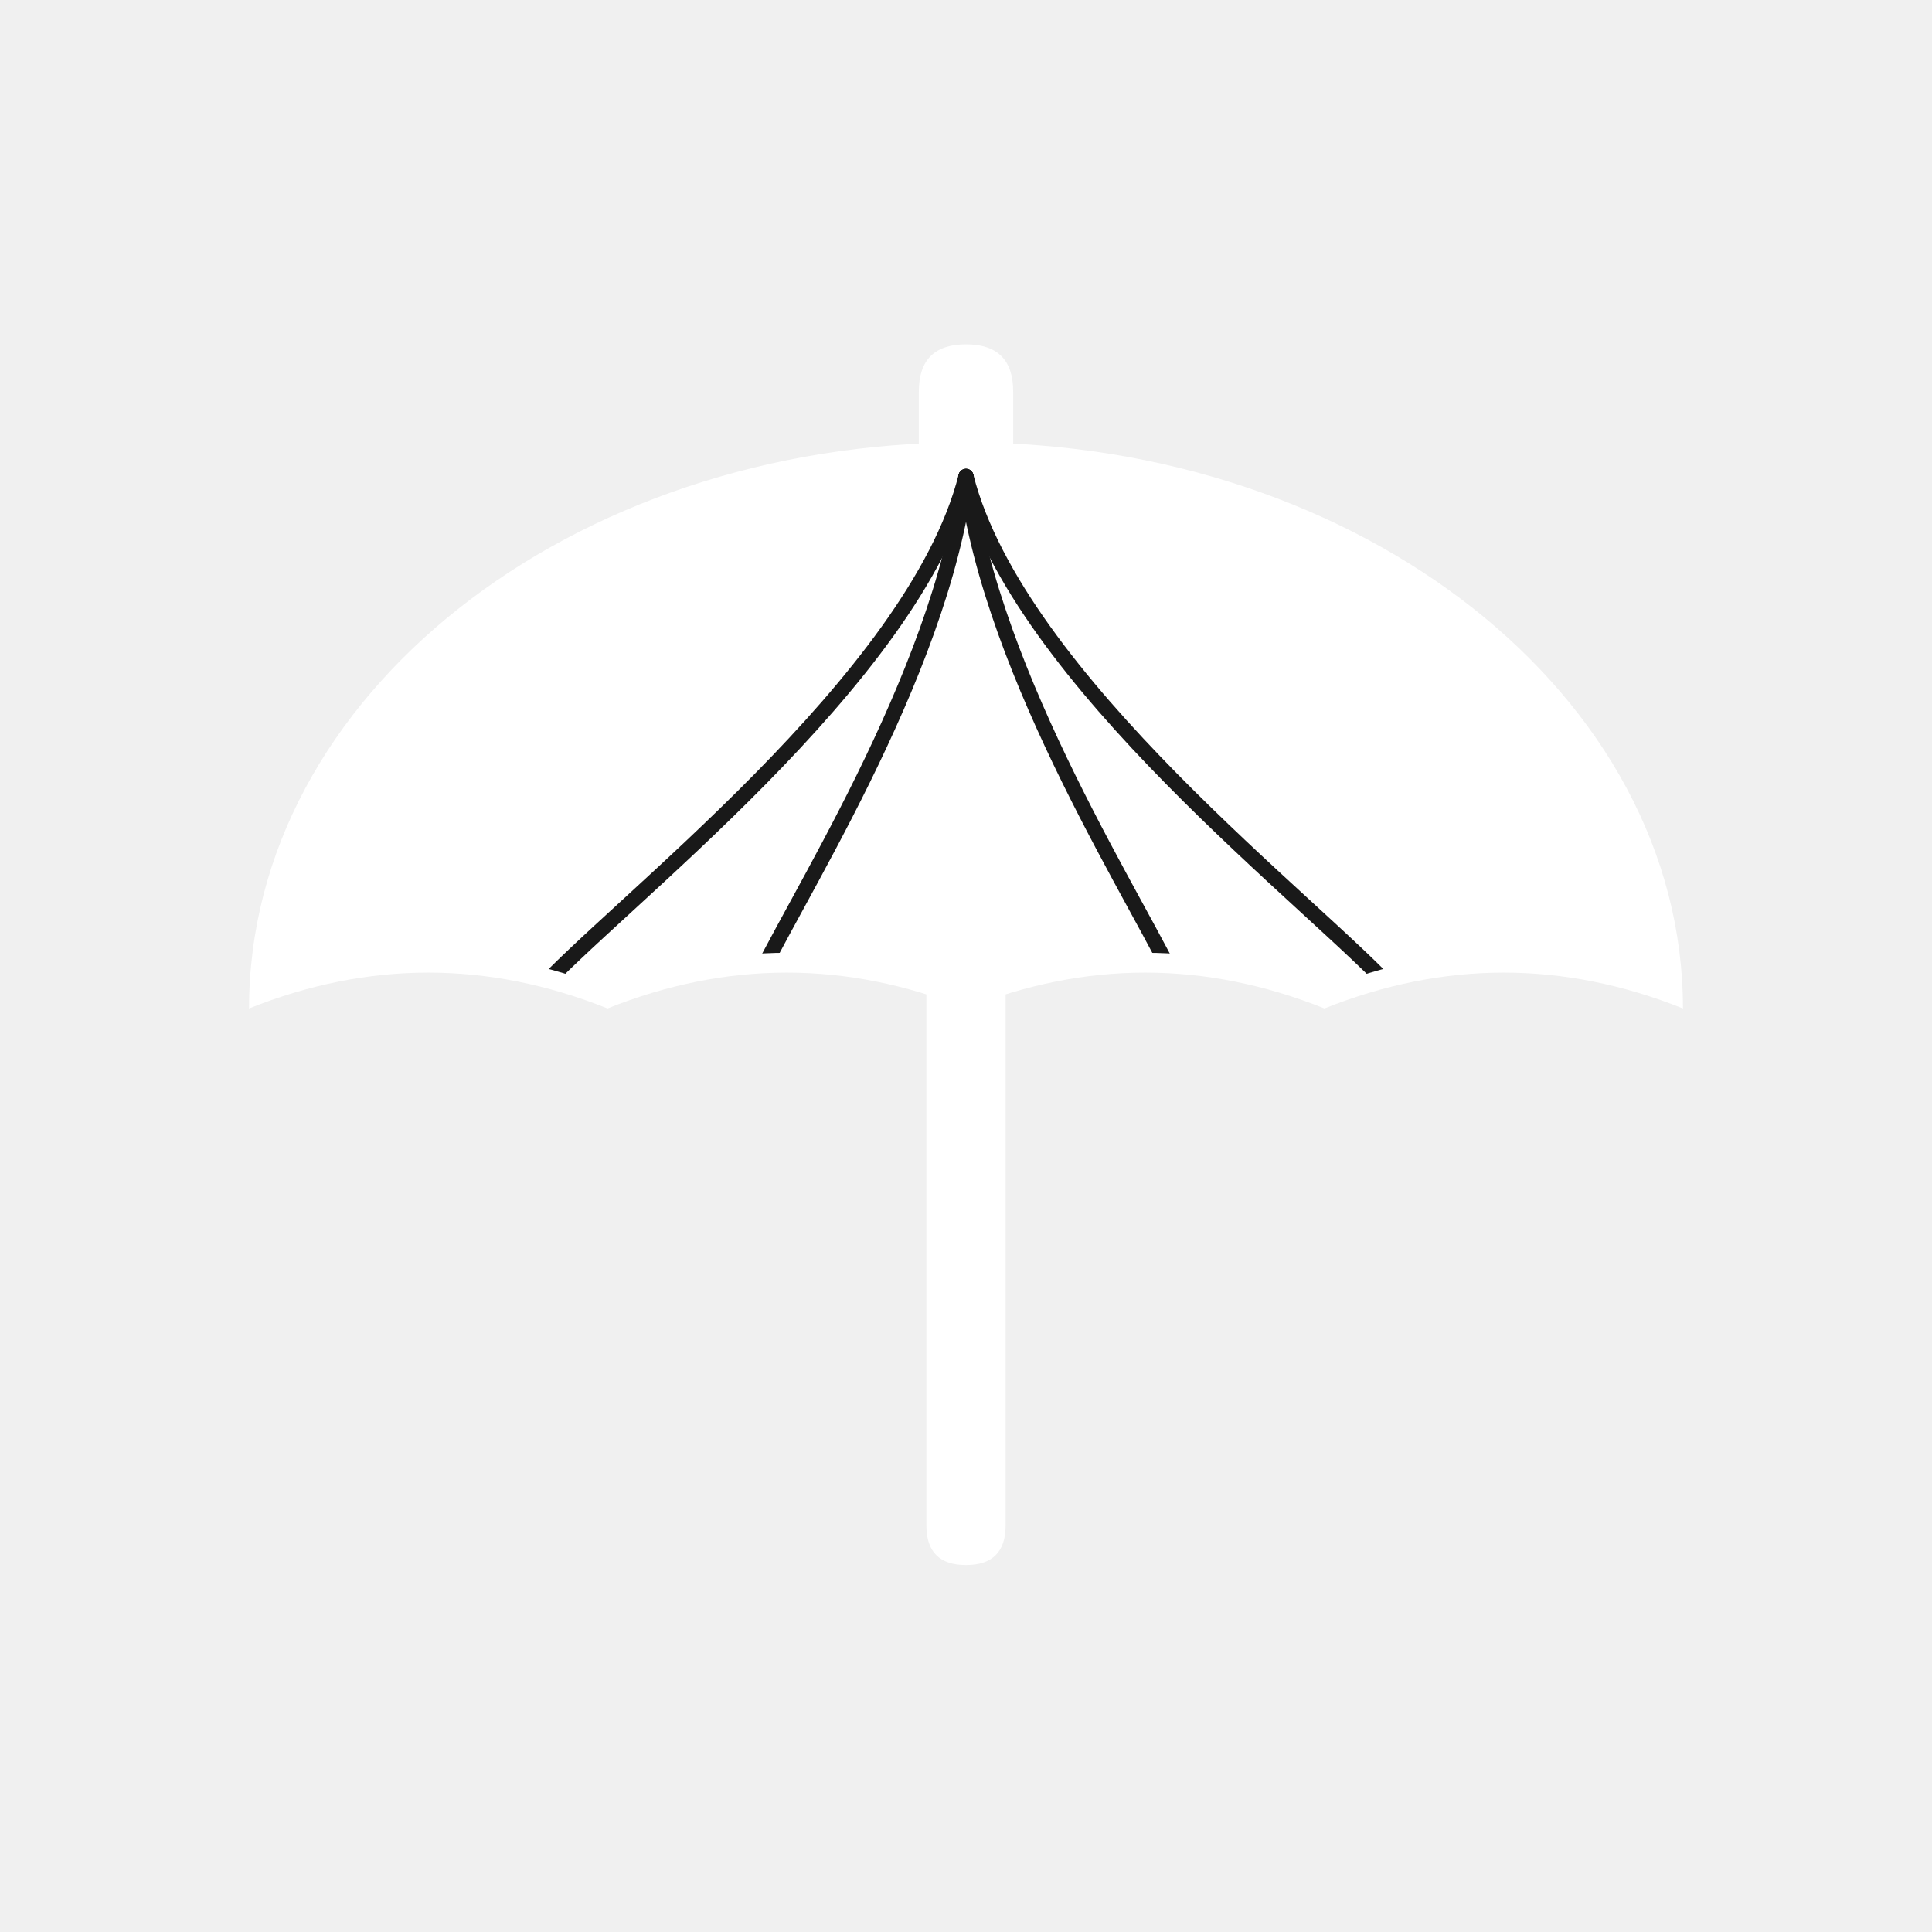
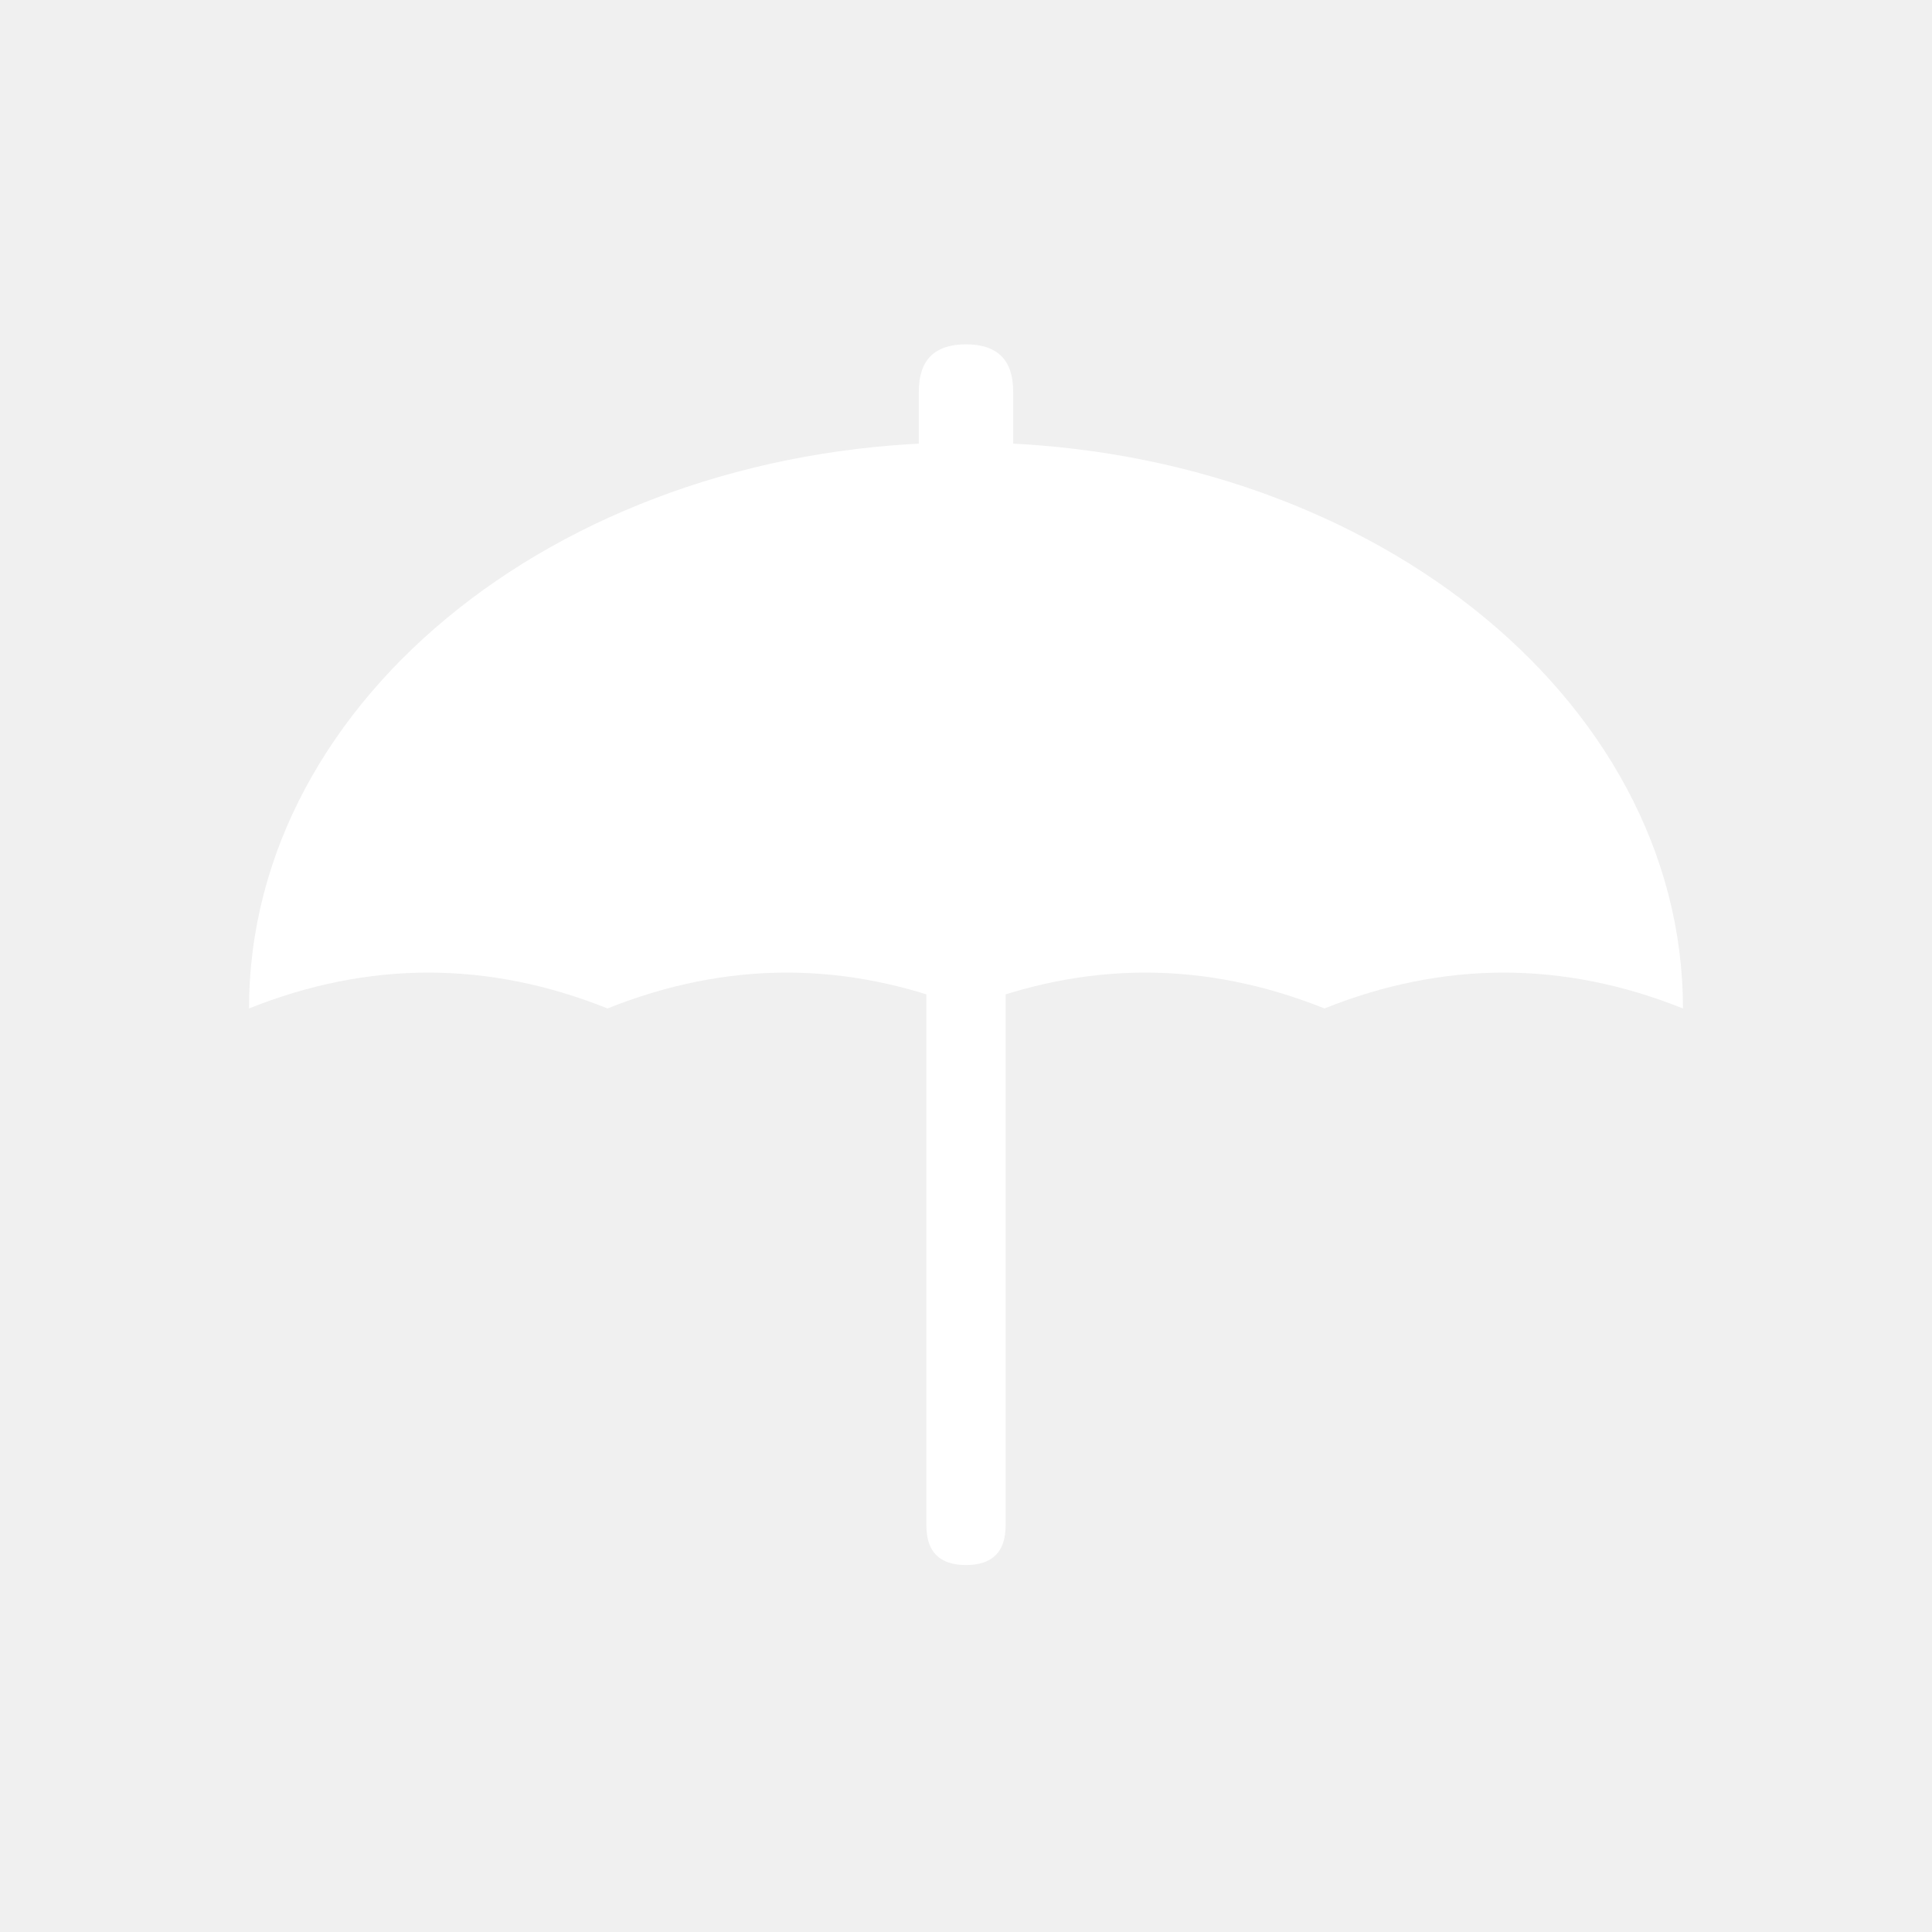
<svg xmlns="http://www.w3.org/2000/svg" width="1024" height="1024" viewBox="0 0 1024 1024">
  <g fill="#FFFFFF" transform="translate(0 -10.5)">
    <path d="M 533.0 535.0 L 533.0 819.0 Q 533.0 840.0 512.0 840.0 Q 491.0 840.0 491.0 819.0 L 491.0 535.0 Z M 132.0 545.0 A 380.0 300.0 0 0 1 892.0 545.0 Q 797.0 507.0 702.0 545.0 Q 607.0 507.0 512.0 545.0 Q 417.0 507.0 322.0 545.0 Q 227.0 507.0 132.0 545.0 Z M 487.0 218.0 Q 487.0 193.0 512.0 193.0 Q 537.0 193.0 537.0 218.0 L 537.0 289.0 L 487.0 289.0 Z" />
  </g>
-   <defs>
-     <clipPath id="canopyClip">
-       <path d="M 132.0 545.0 A 380.0 300.0 0 0 1 892.0 545.0 Q 797.0 507.0 702.0 545.0 Q 607.0 507.0 512.0 545.0 Q 417.0 507.0 322.0 545.0 Q 227.0 507.0 132.0 545.0 Z" transform="translate(0 -10.5)" />
-     </clipPath>
-   </defs>
-   <g clip-path="url(#canopyClip)" transform="translate(0 -10.5)" fill="none" stroke="#000000" stroke-width="8" stroke-linecap="round" opacity="0.9">
-     <path d="M 512.0 263.0 C 484.6 371.0 325.0 491.0 284.0 537.0" />
-     <path d="M 512.0 263.0 C 498.3 371.0 418.5 491.0 398.0 537.0" />
-     <path d="M 512.0 263.0 C 525.7 371.0 605.5 491.0 626.0 537.0" />
-     <path d="M 512.0 263.0 C 539.4 371.0 699.0 491.0 740.0 537.0" />
-   </g>
</svg>
